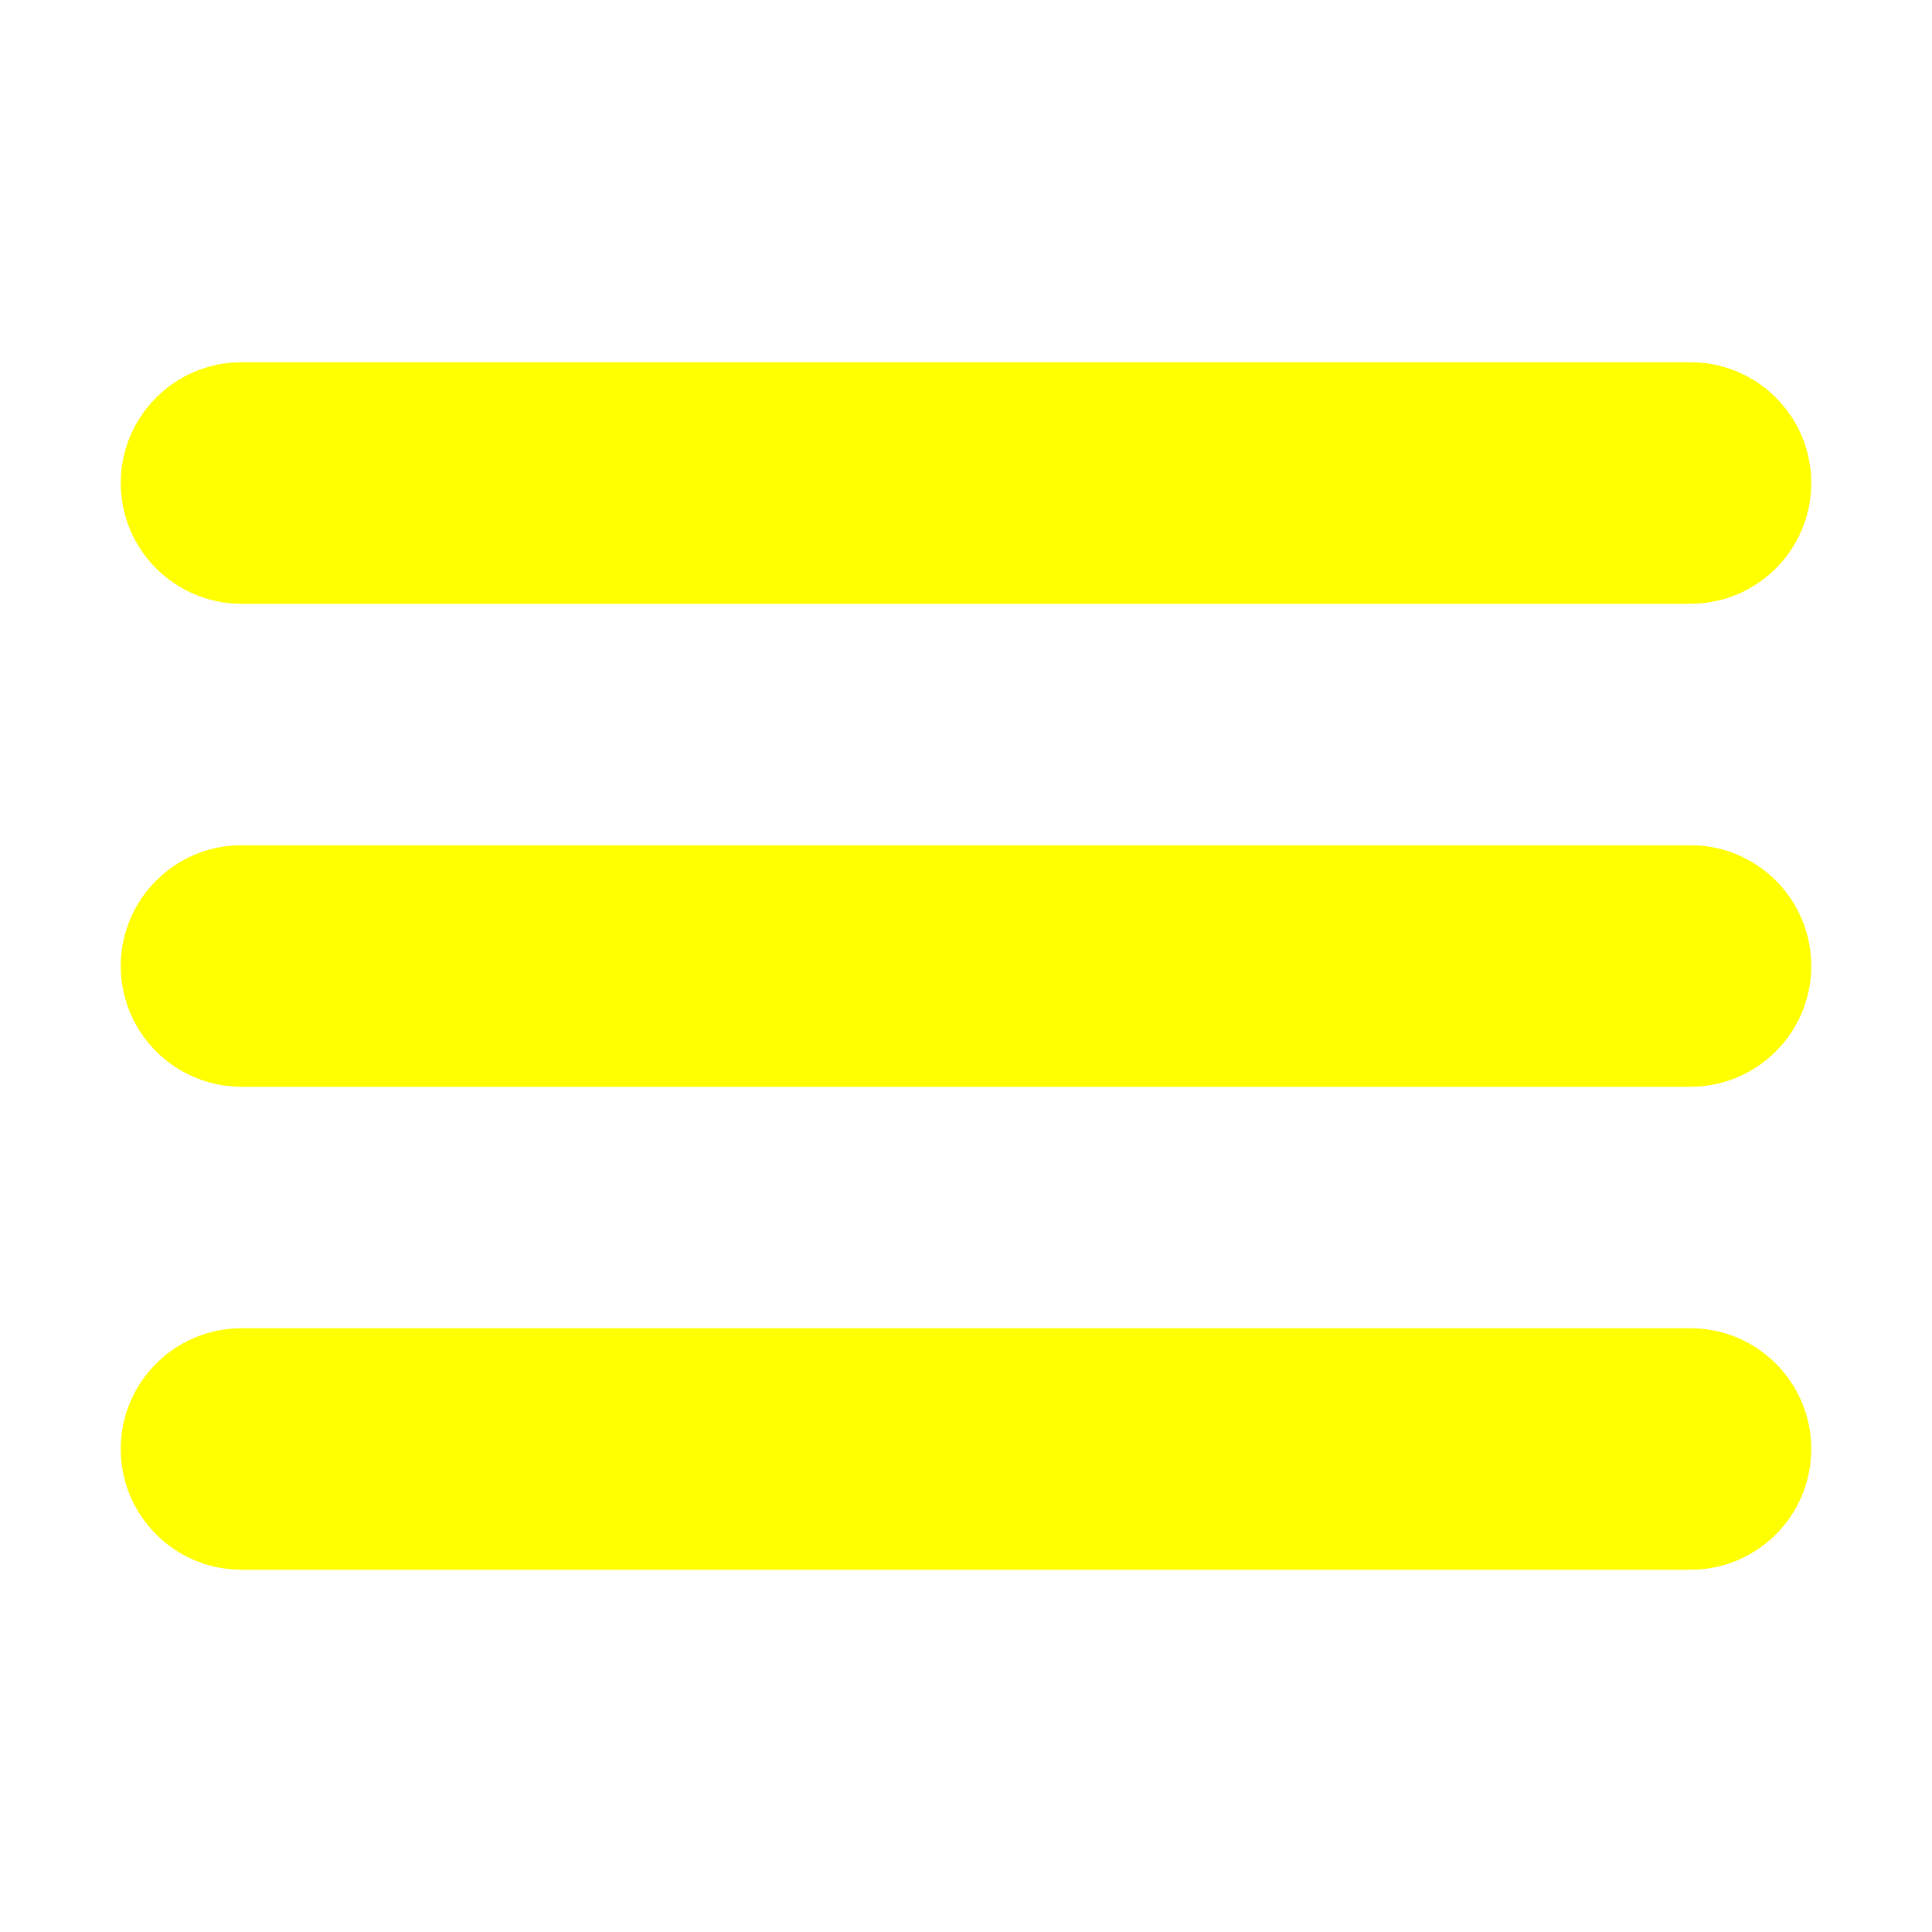
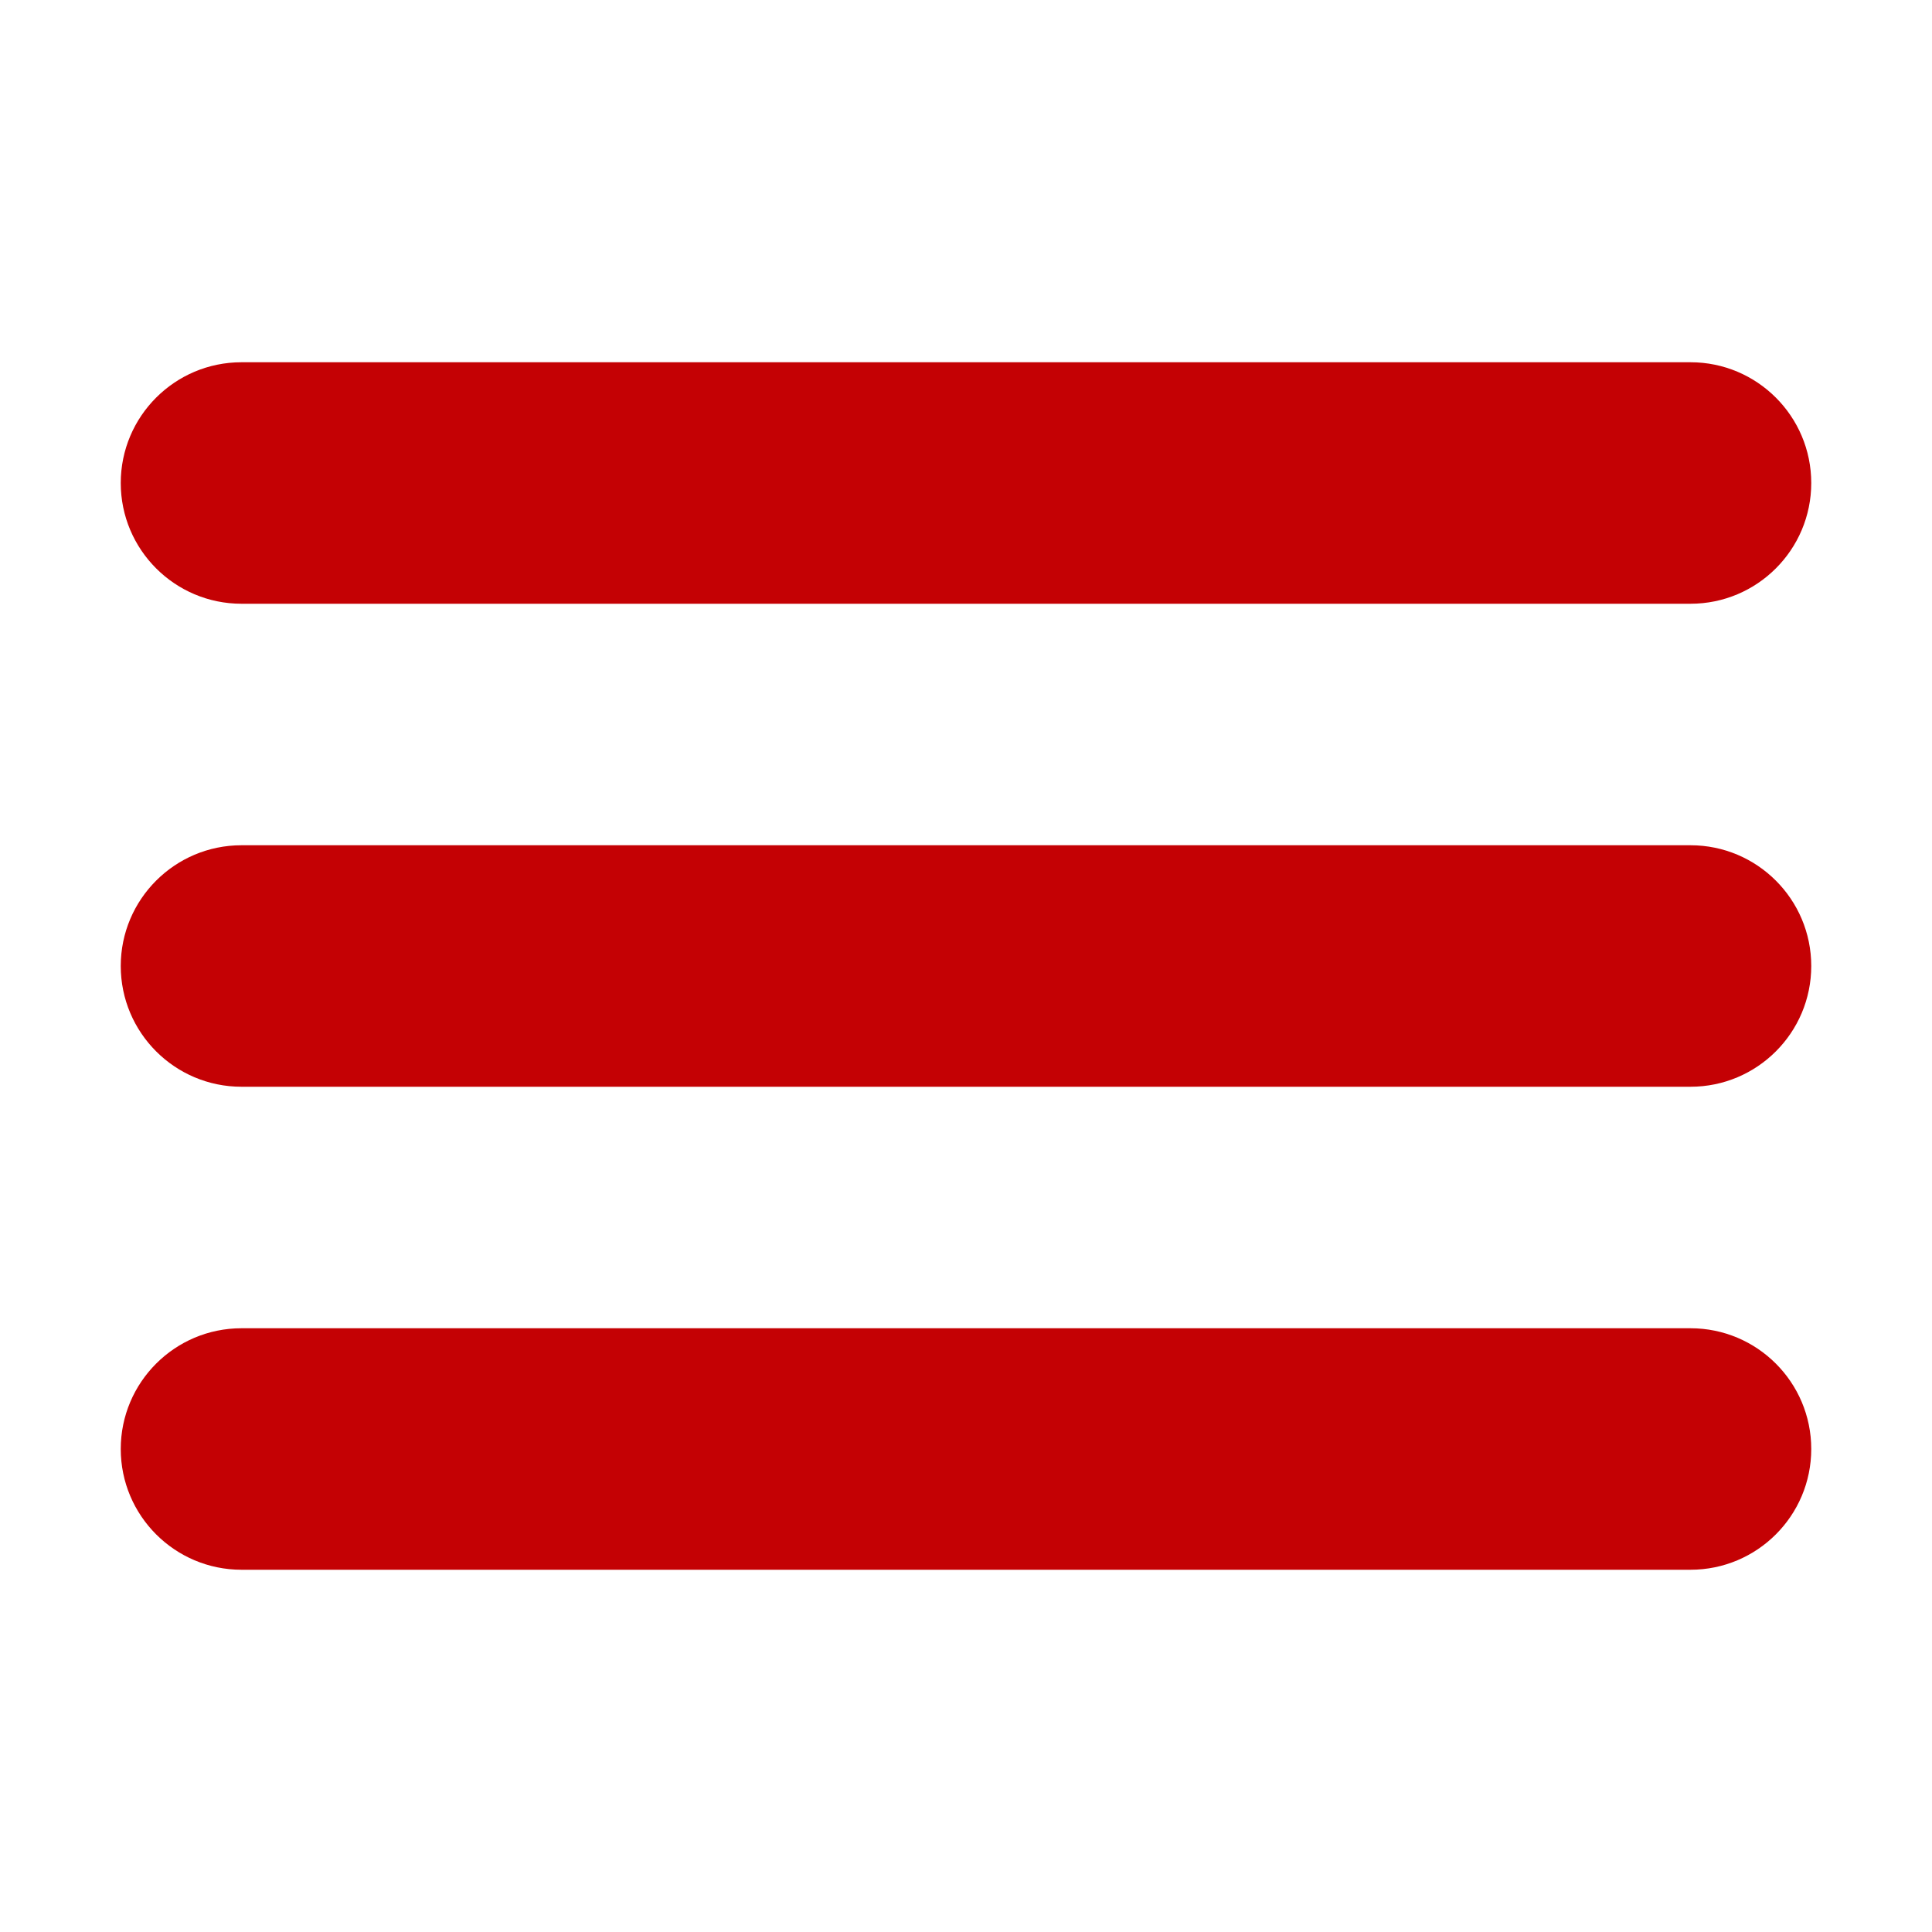
- <svg xmlns="http://www.w3.org/2000/svg" height="32px" id="Layer_1" style="enable-background:new 0 0 32 32;" version="1.1" viewBox="0 0 32 32" width="32px" xml:space="preserve">
-   <path fill="yellow" d="M4,10h24c1.104,0,2-0.896,2-2s-0.896-2-2-2H4C2.896,6,2,6.896,2,8S2.896,10,4,10z M28,14H4c-1.104,0-2,0.896-2,2  s0.896,2,2,2h24c1.104,0,2-0.896,2-2S29.104,14,28,14z M28,22H4c-1.104,0-2,0.896-2,2s0.896,2,2,2h24c1.104,0,2-0.896,2-2  S29.104,22,28,22z" />
+ <svg xmlns="http://www.w3.org/2000/svg" width="32" height="32" viewBox="0 0 32 32" fill="none">
+   <path d="M4 10H28C29.104 10 30 9.104 30 8C30 6.896 29.104 6 28 6H4C2.896 6 2 6.896 2 8C2 9.104 2.896 10 4 10ZM28 14H4C2.896 14 2 14.896 2 16C2 17.104 2.896 18 4 18H28C29.104 18 30 17.104 30 16C30 14.896 29.104 14 28 14ZM28 22H4C2.896 22 2 22.896 2 24C2 25.104 2.896 26 4 26H28C29.104 26 30 25.104 30 24C30 22.896 29.104 22 28 22Z" fill="#C40104" />
</svg>
